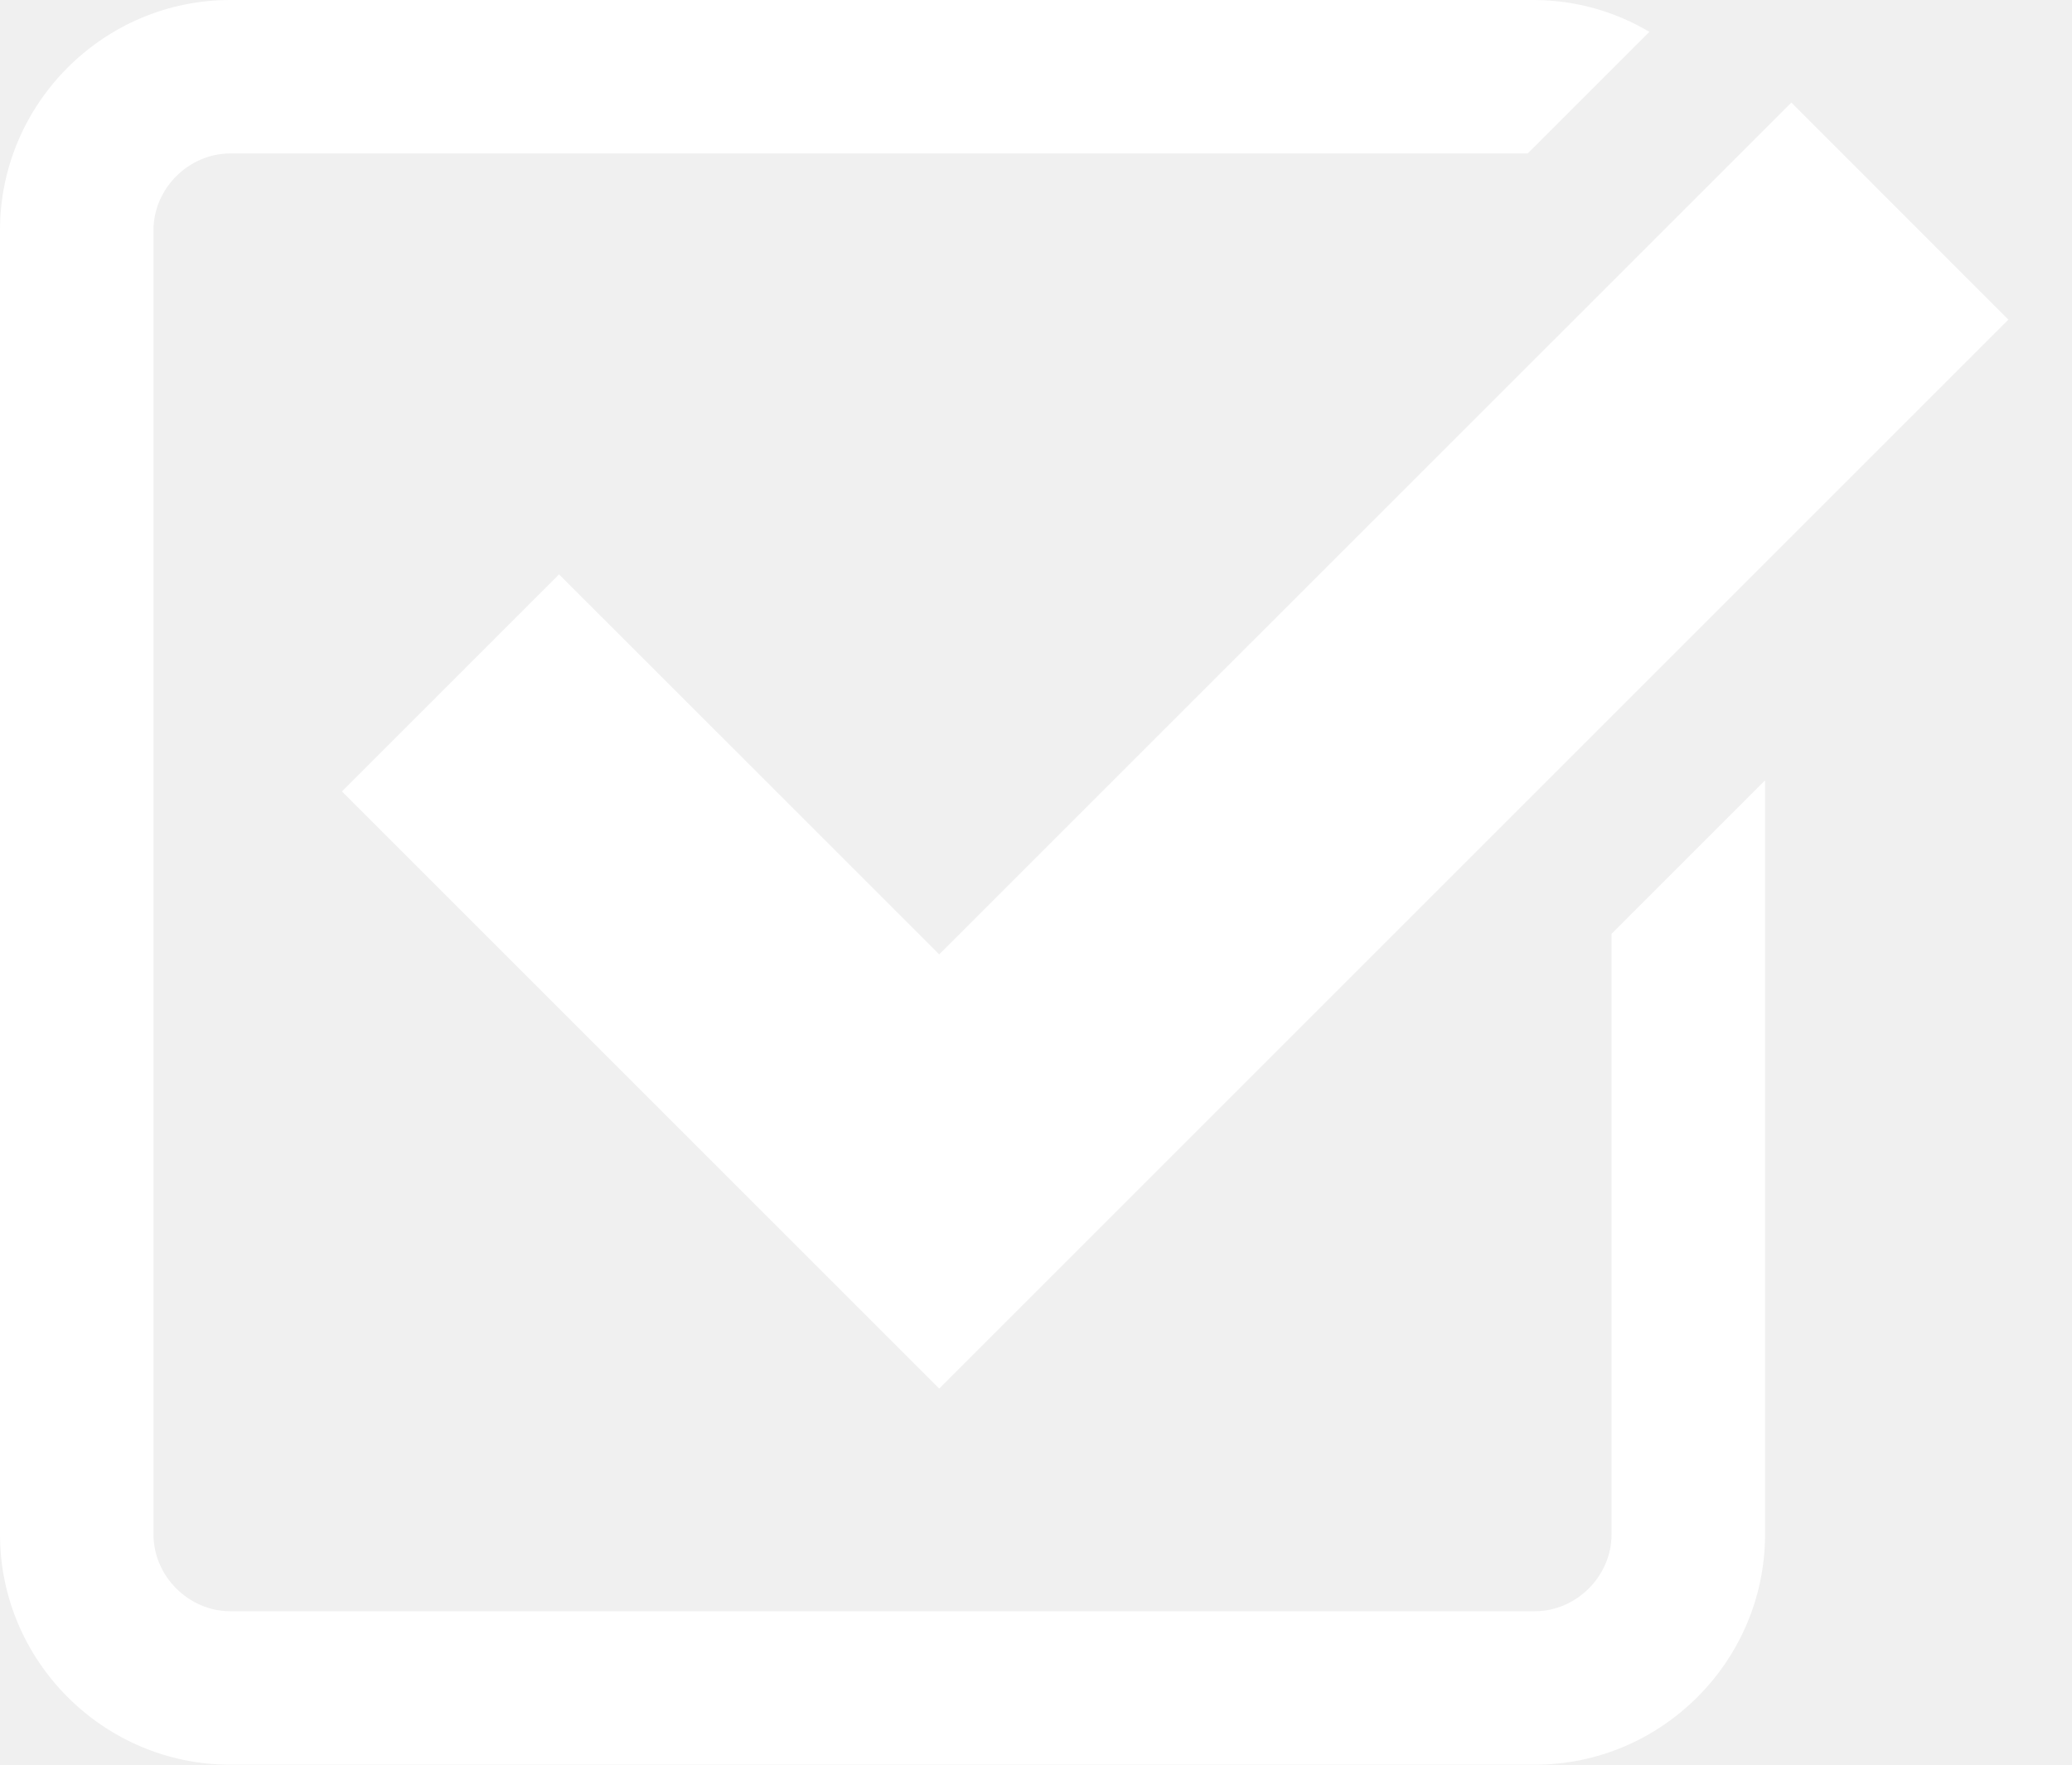
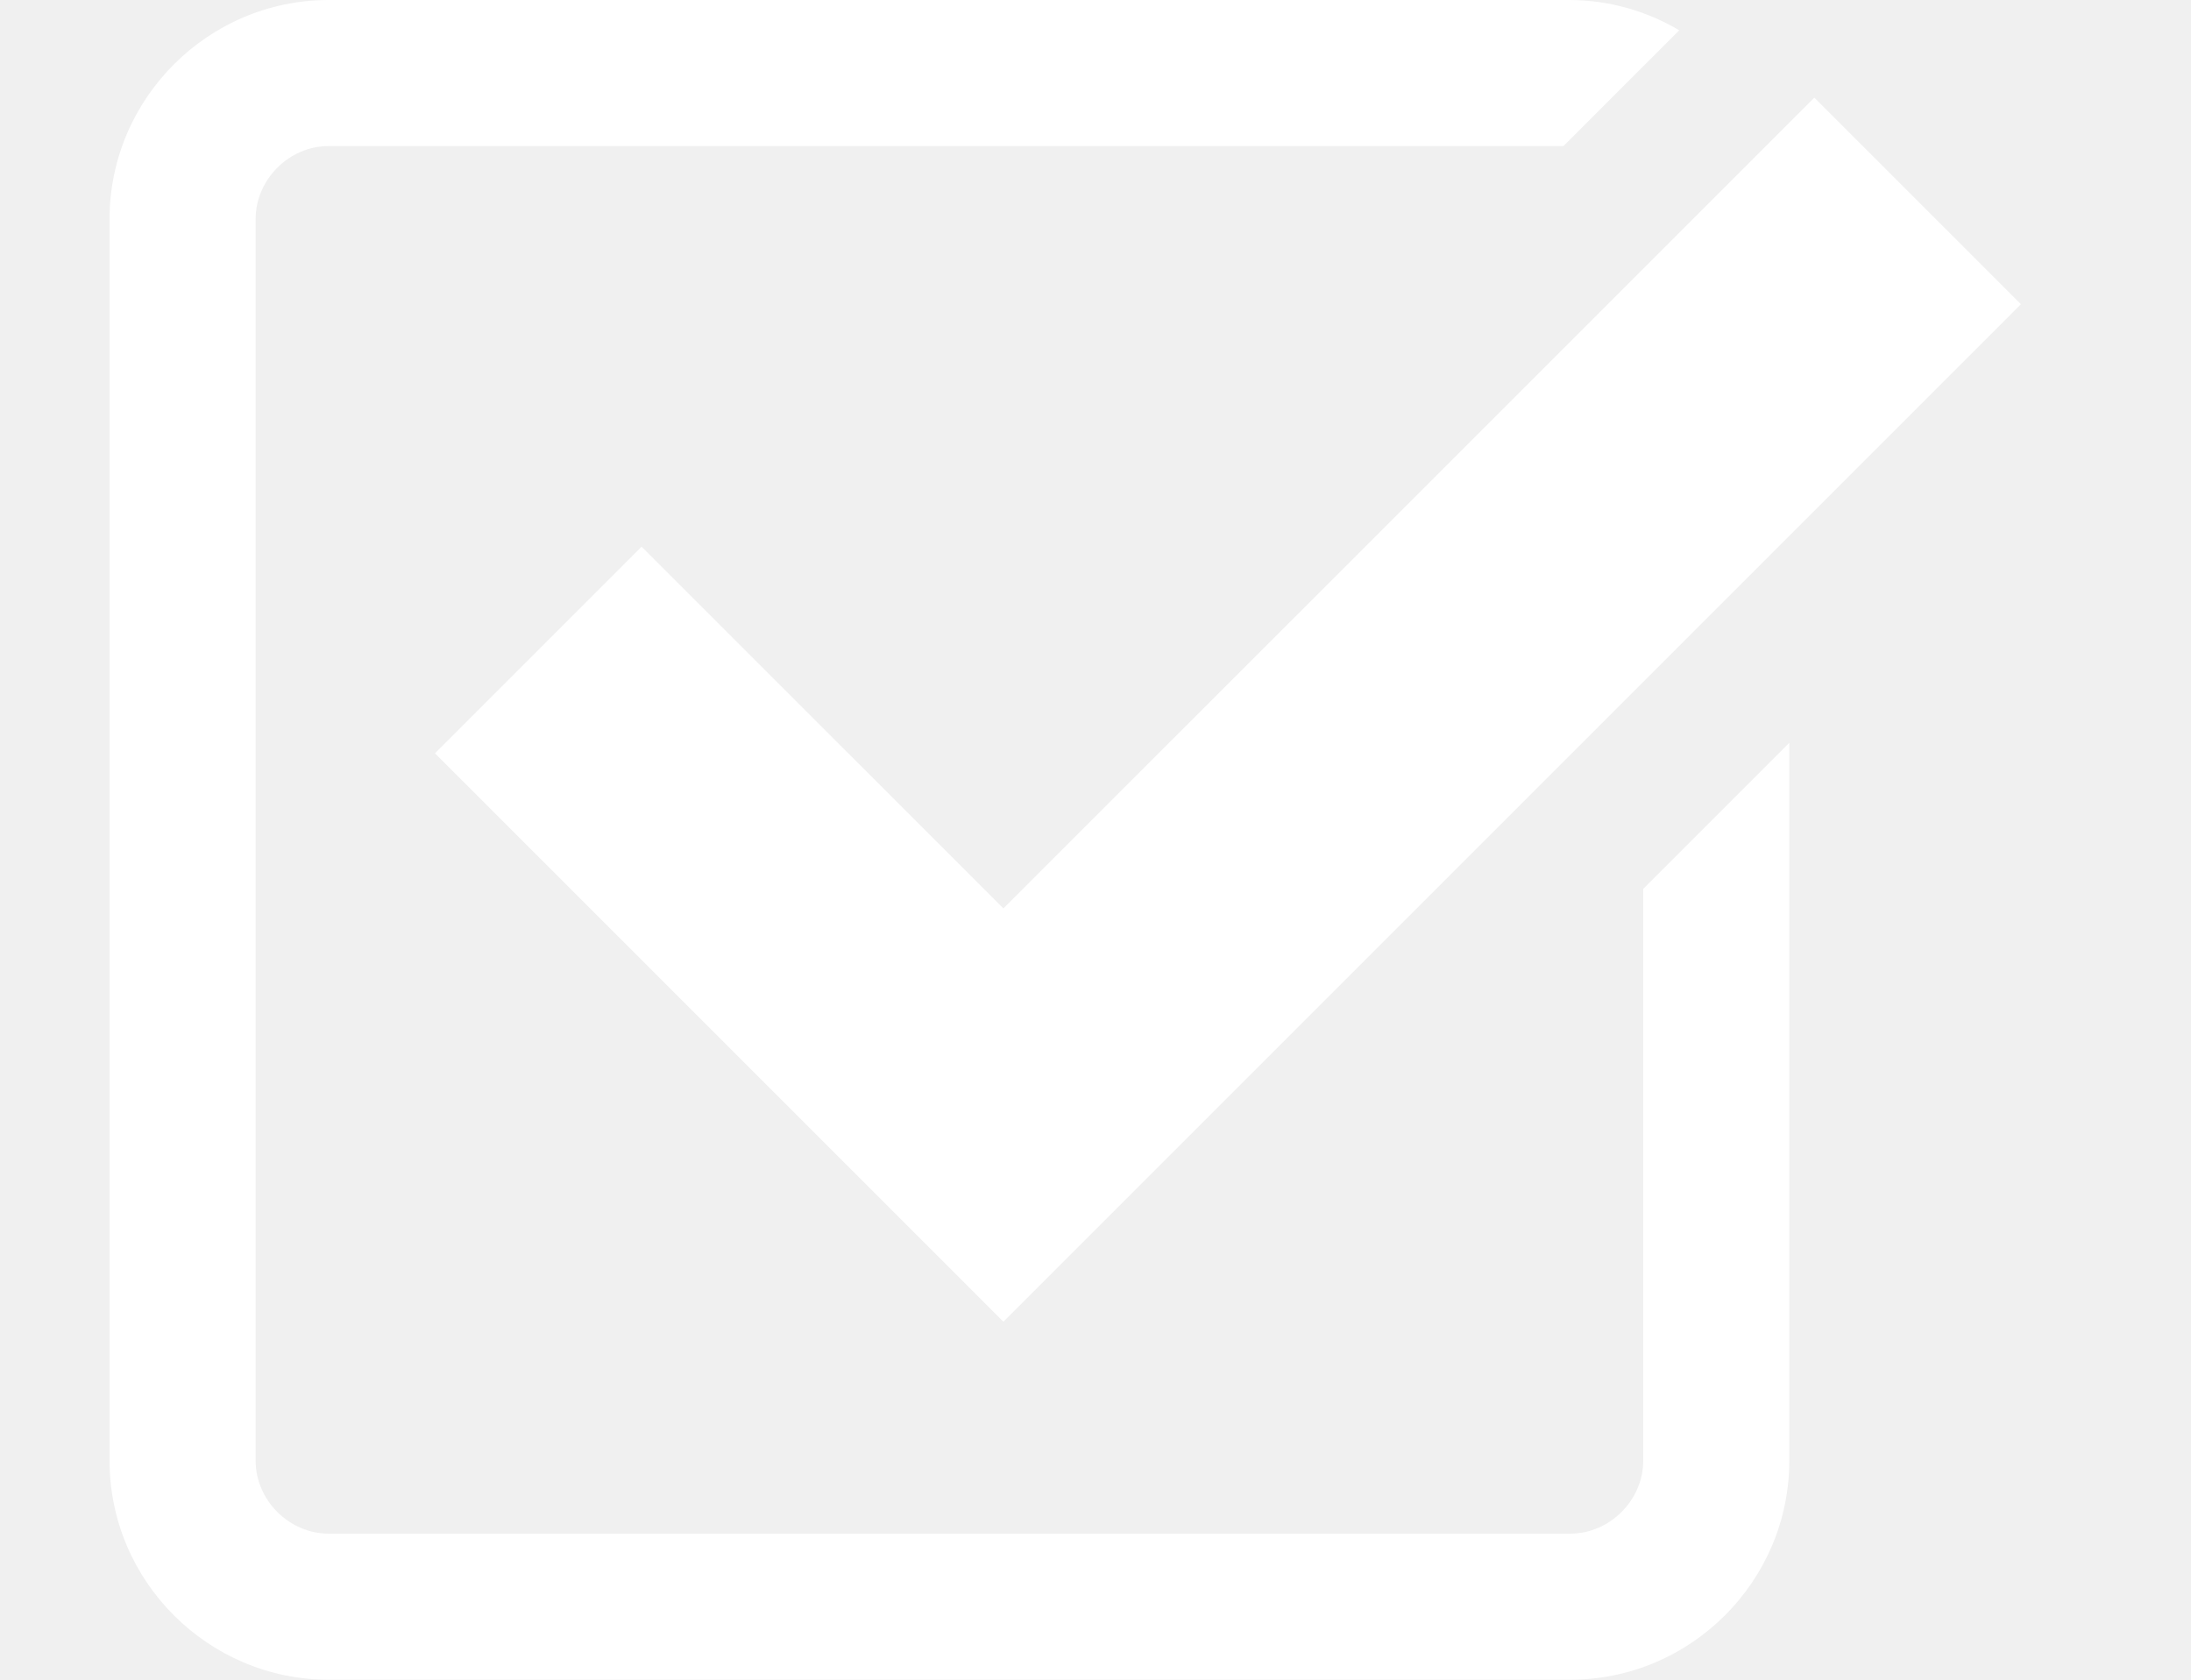
- <svg xmlns="http://www.w3.org/2000/svg" width="27" height="23" viewBox="0 0 27 23">
+ <svg xmlns="http://www.w3.org/2000/svg" width="30" height="23" viewBox="0 0 27 23">
  <path fill="#FFFFFF" d="M7.285 7.486l-2.829 2.829 7.783 7.783L26.171 4.166l-2.828-2.829-11.104 11.102z" />
  <path fill="#FFFFFF" d="M21 20c0 .542-.458 1-1 1H3c-.542 0-1-.458-1-1V3c0-.542.458-1 1-1h16.908L21.493.415A2.96 2.96 0 0 0 20 0H3C1.35 0 0 1.35 0 3v17c0 1.65 1.35 3 3 3h17c1.65 0 3-1.35 3-3v-9.829l-2 2V20z" />
</svg>
